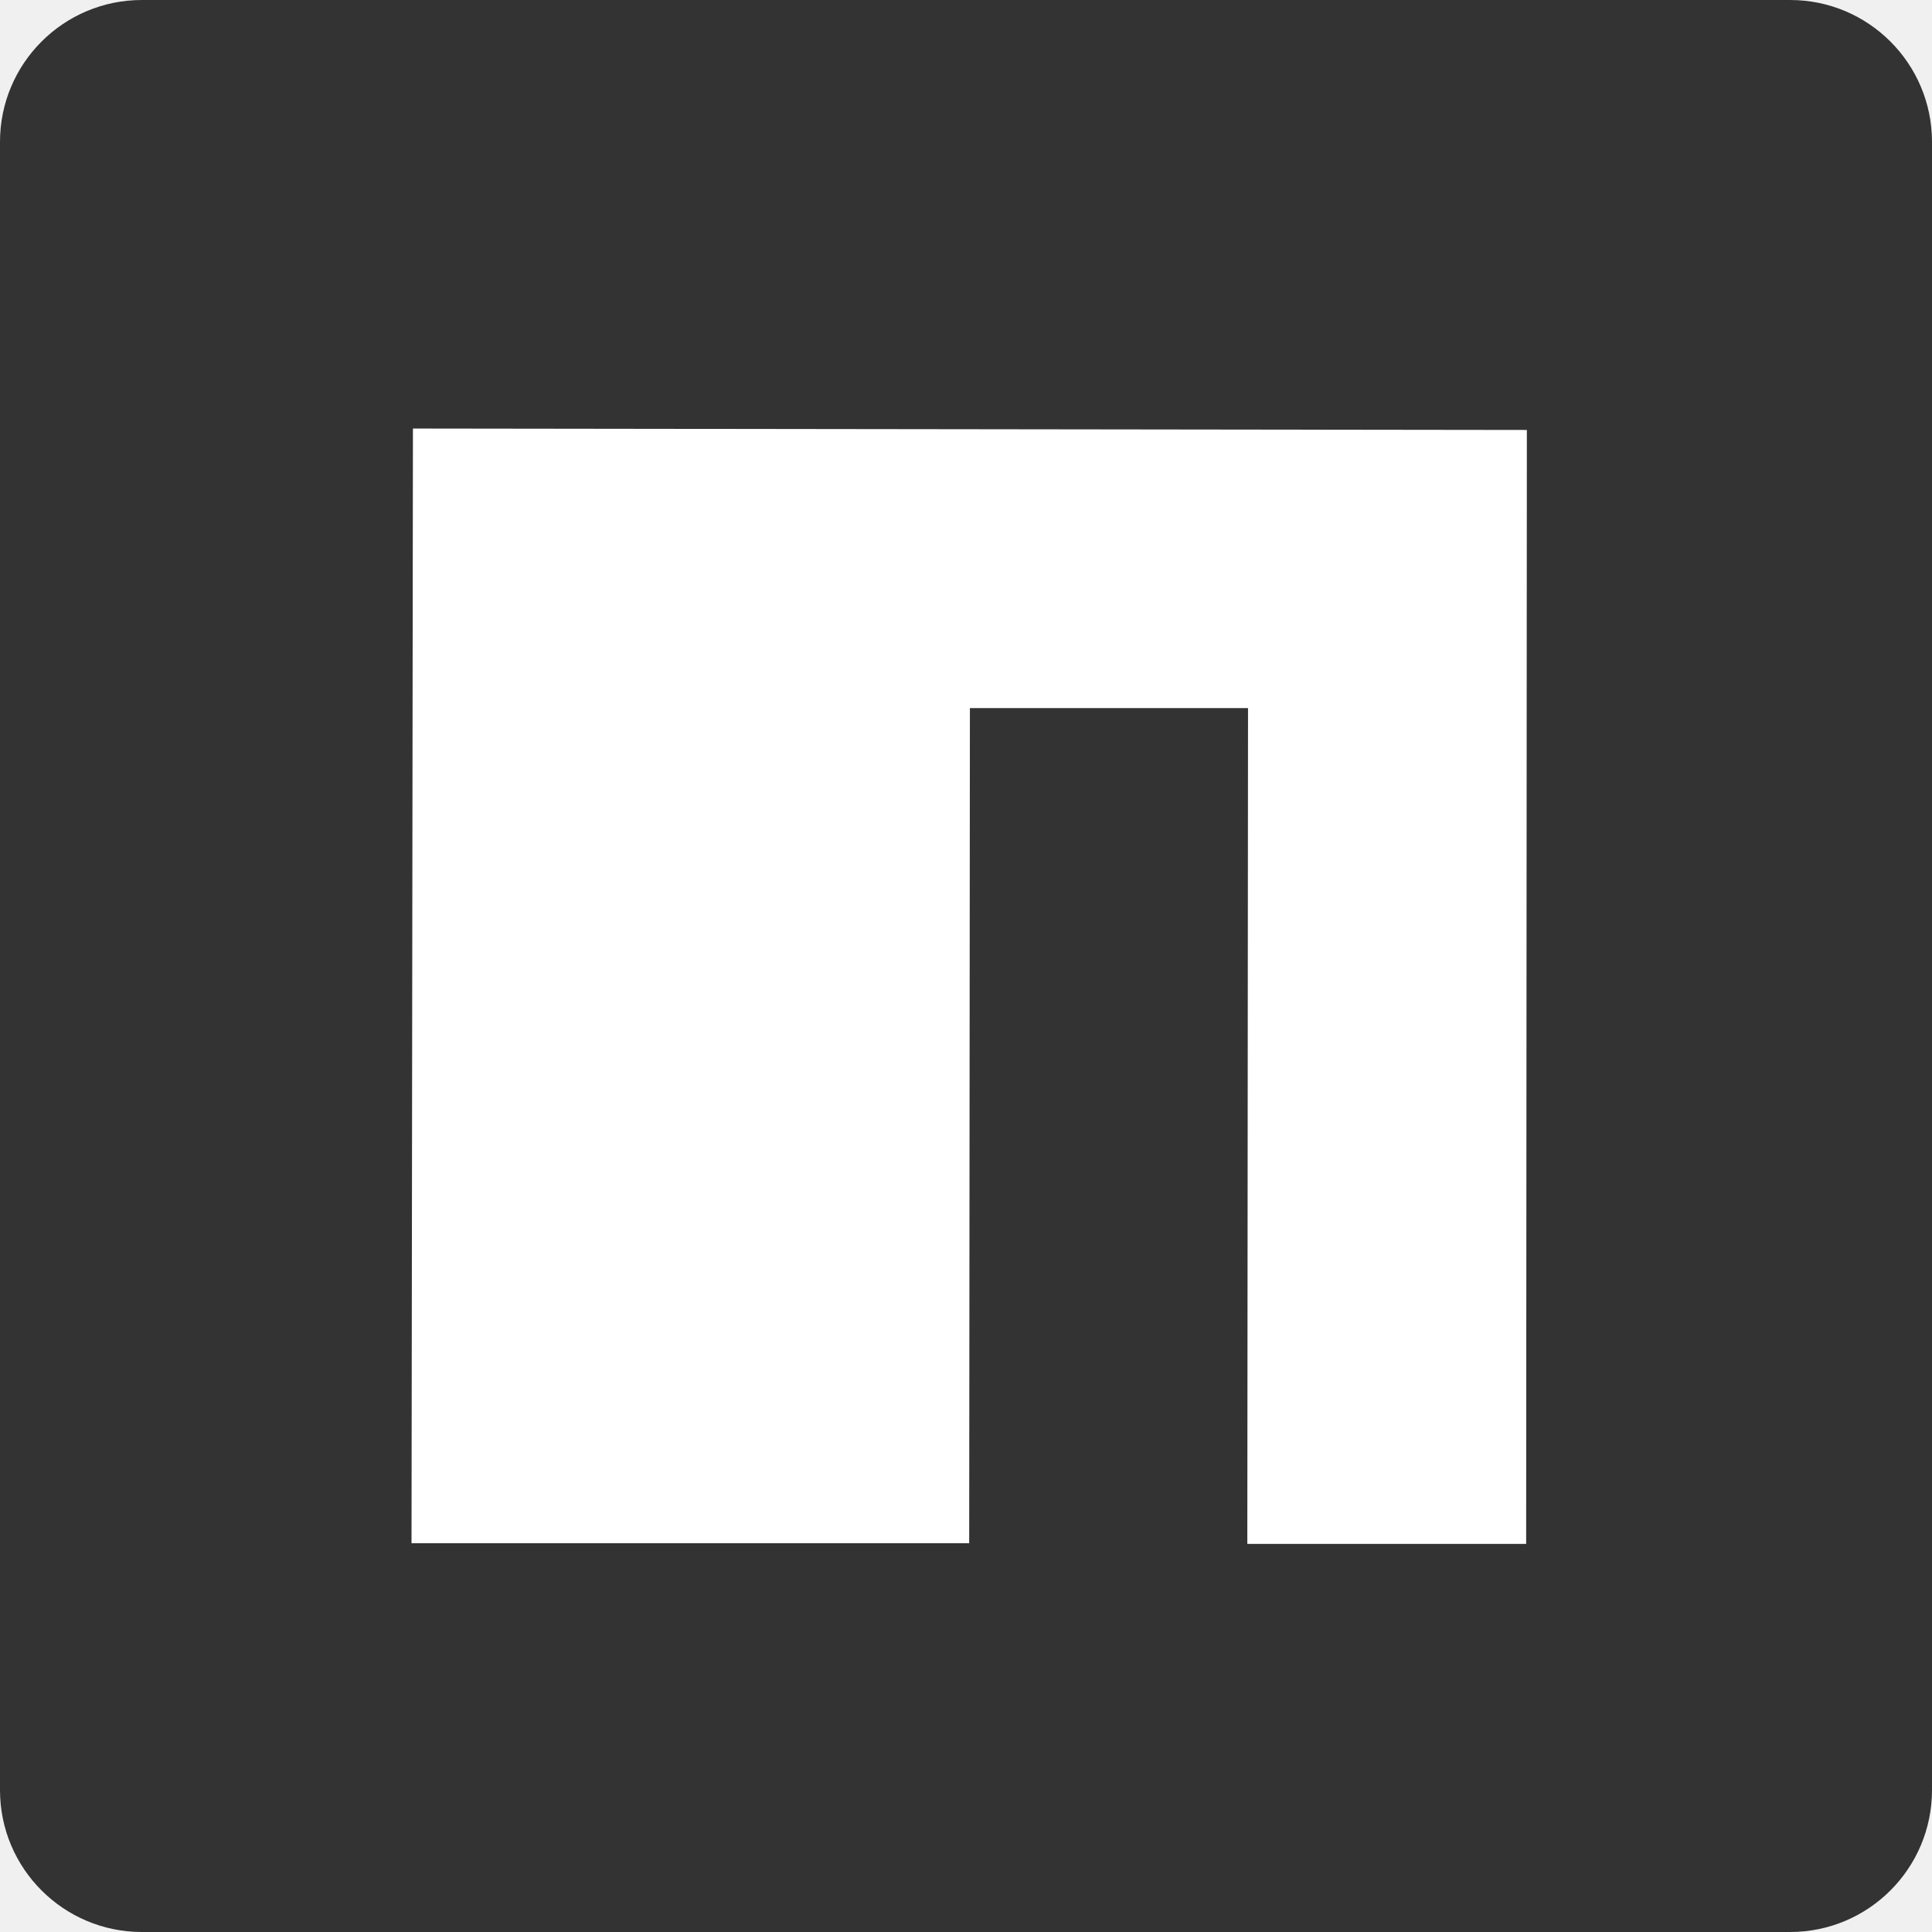
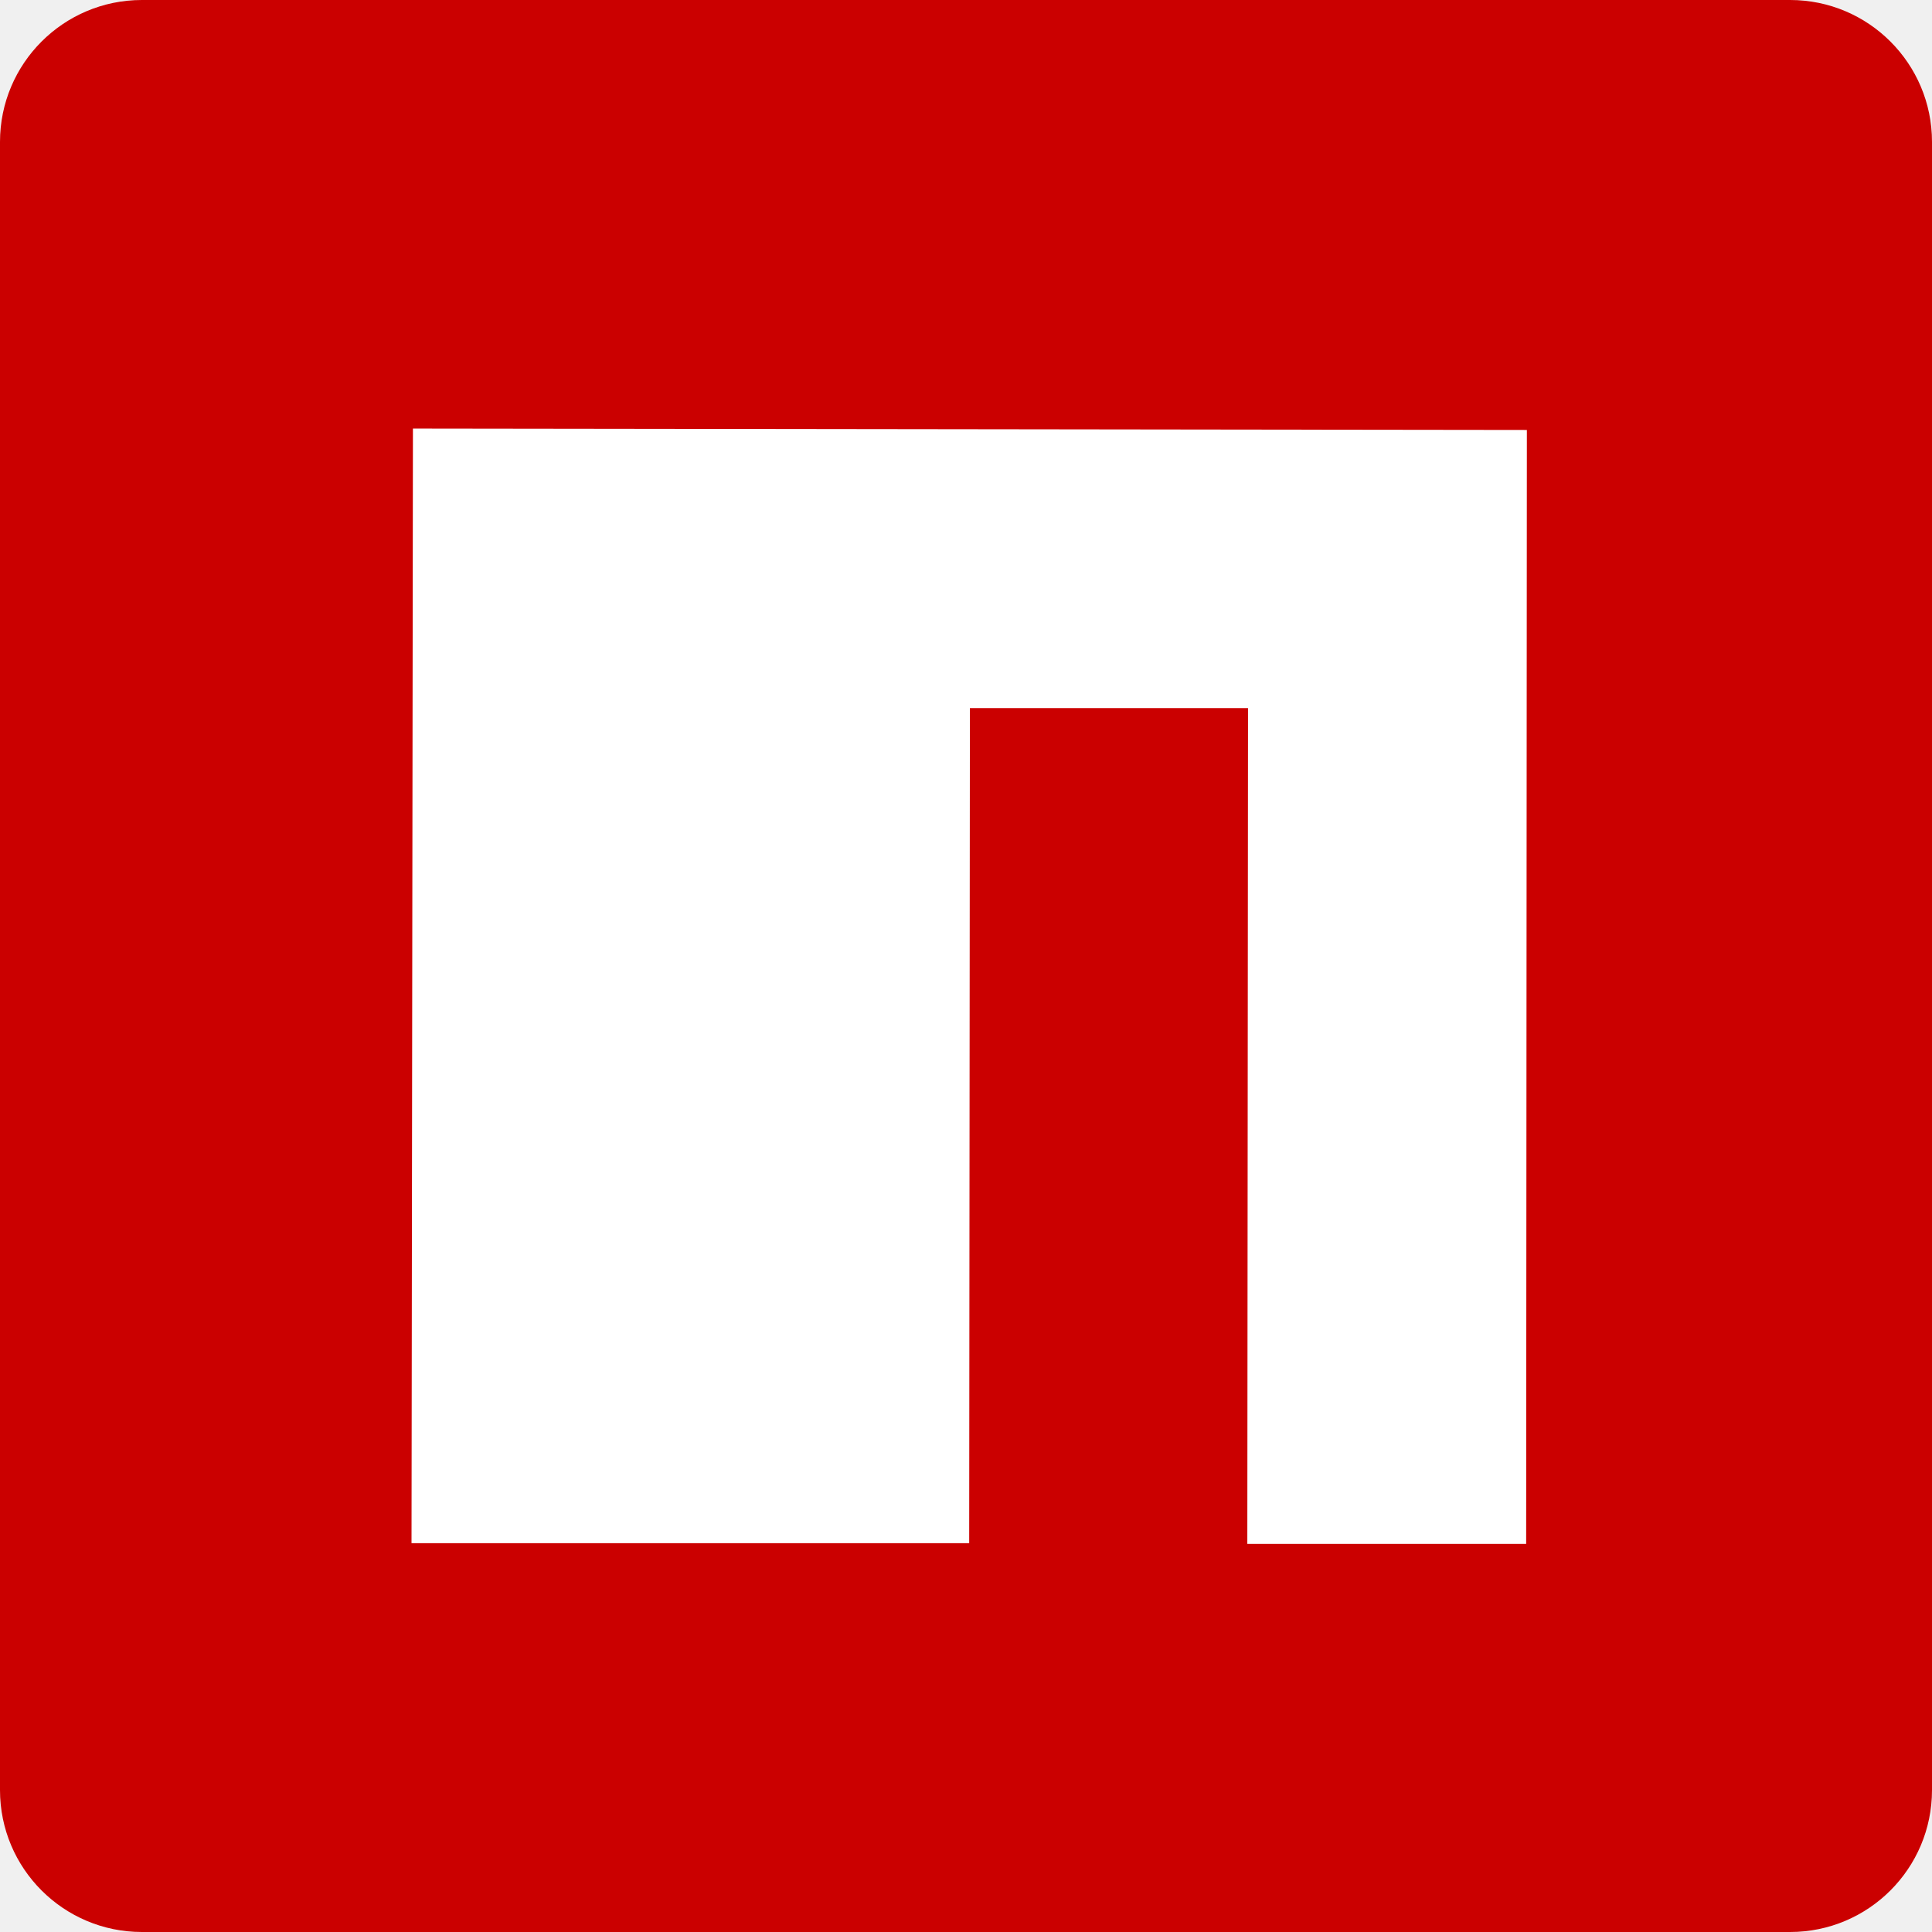
<svg xmlns="http://www.w3.org/2000/svg" viewBox="0 0 27.23 27.23">
-   <rect fill="#333" width="27.23" height="27.23" rx="2" />
+   <rect fill="#cb0000" width="27.23" height="27.23" rx="2" />
  <path fill="#fff" d="M5.8 21.75h7.86l.01-11.77h3.92l-.01 11.78h3.93l.01-15.7-15.7-.02-.02 15.71z" />
</svg>
